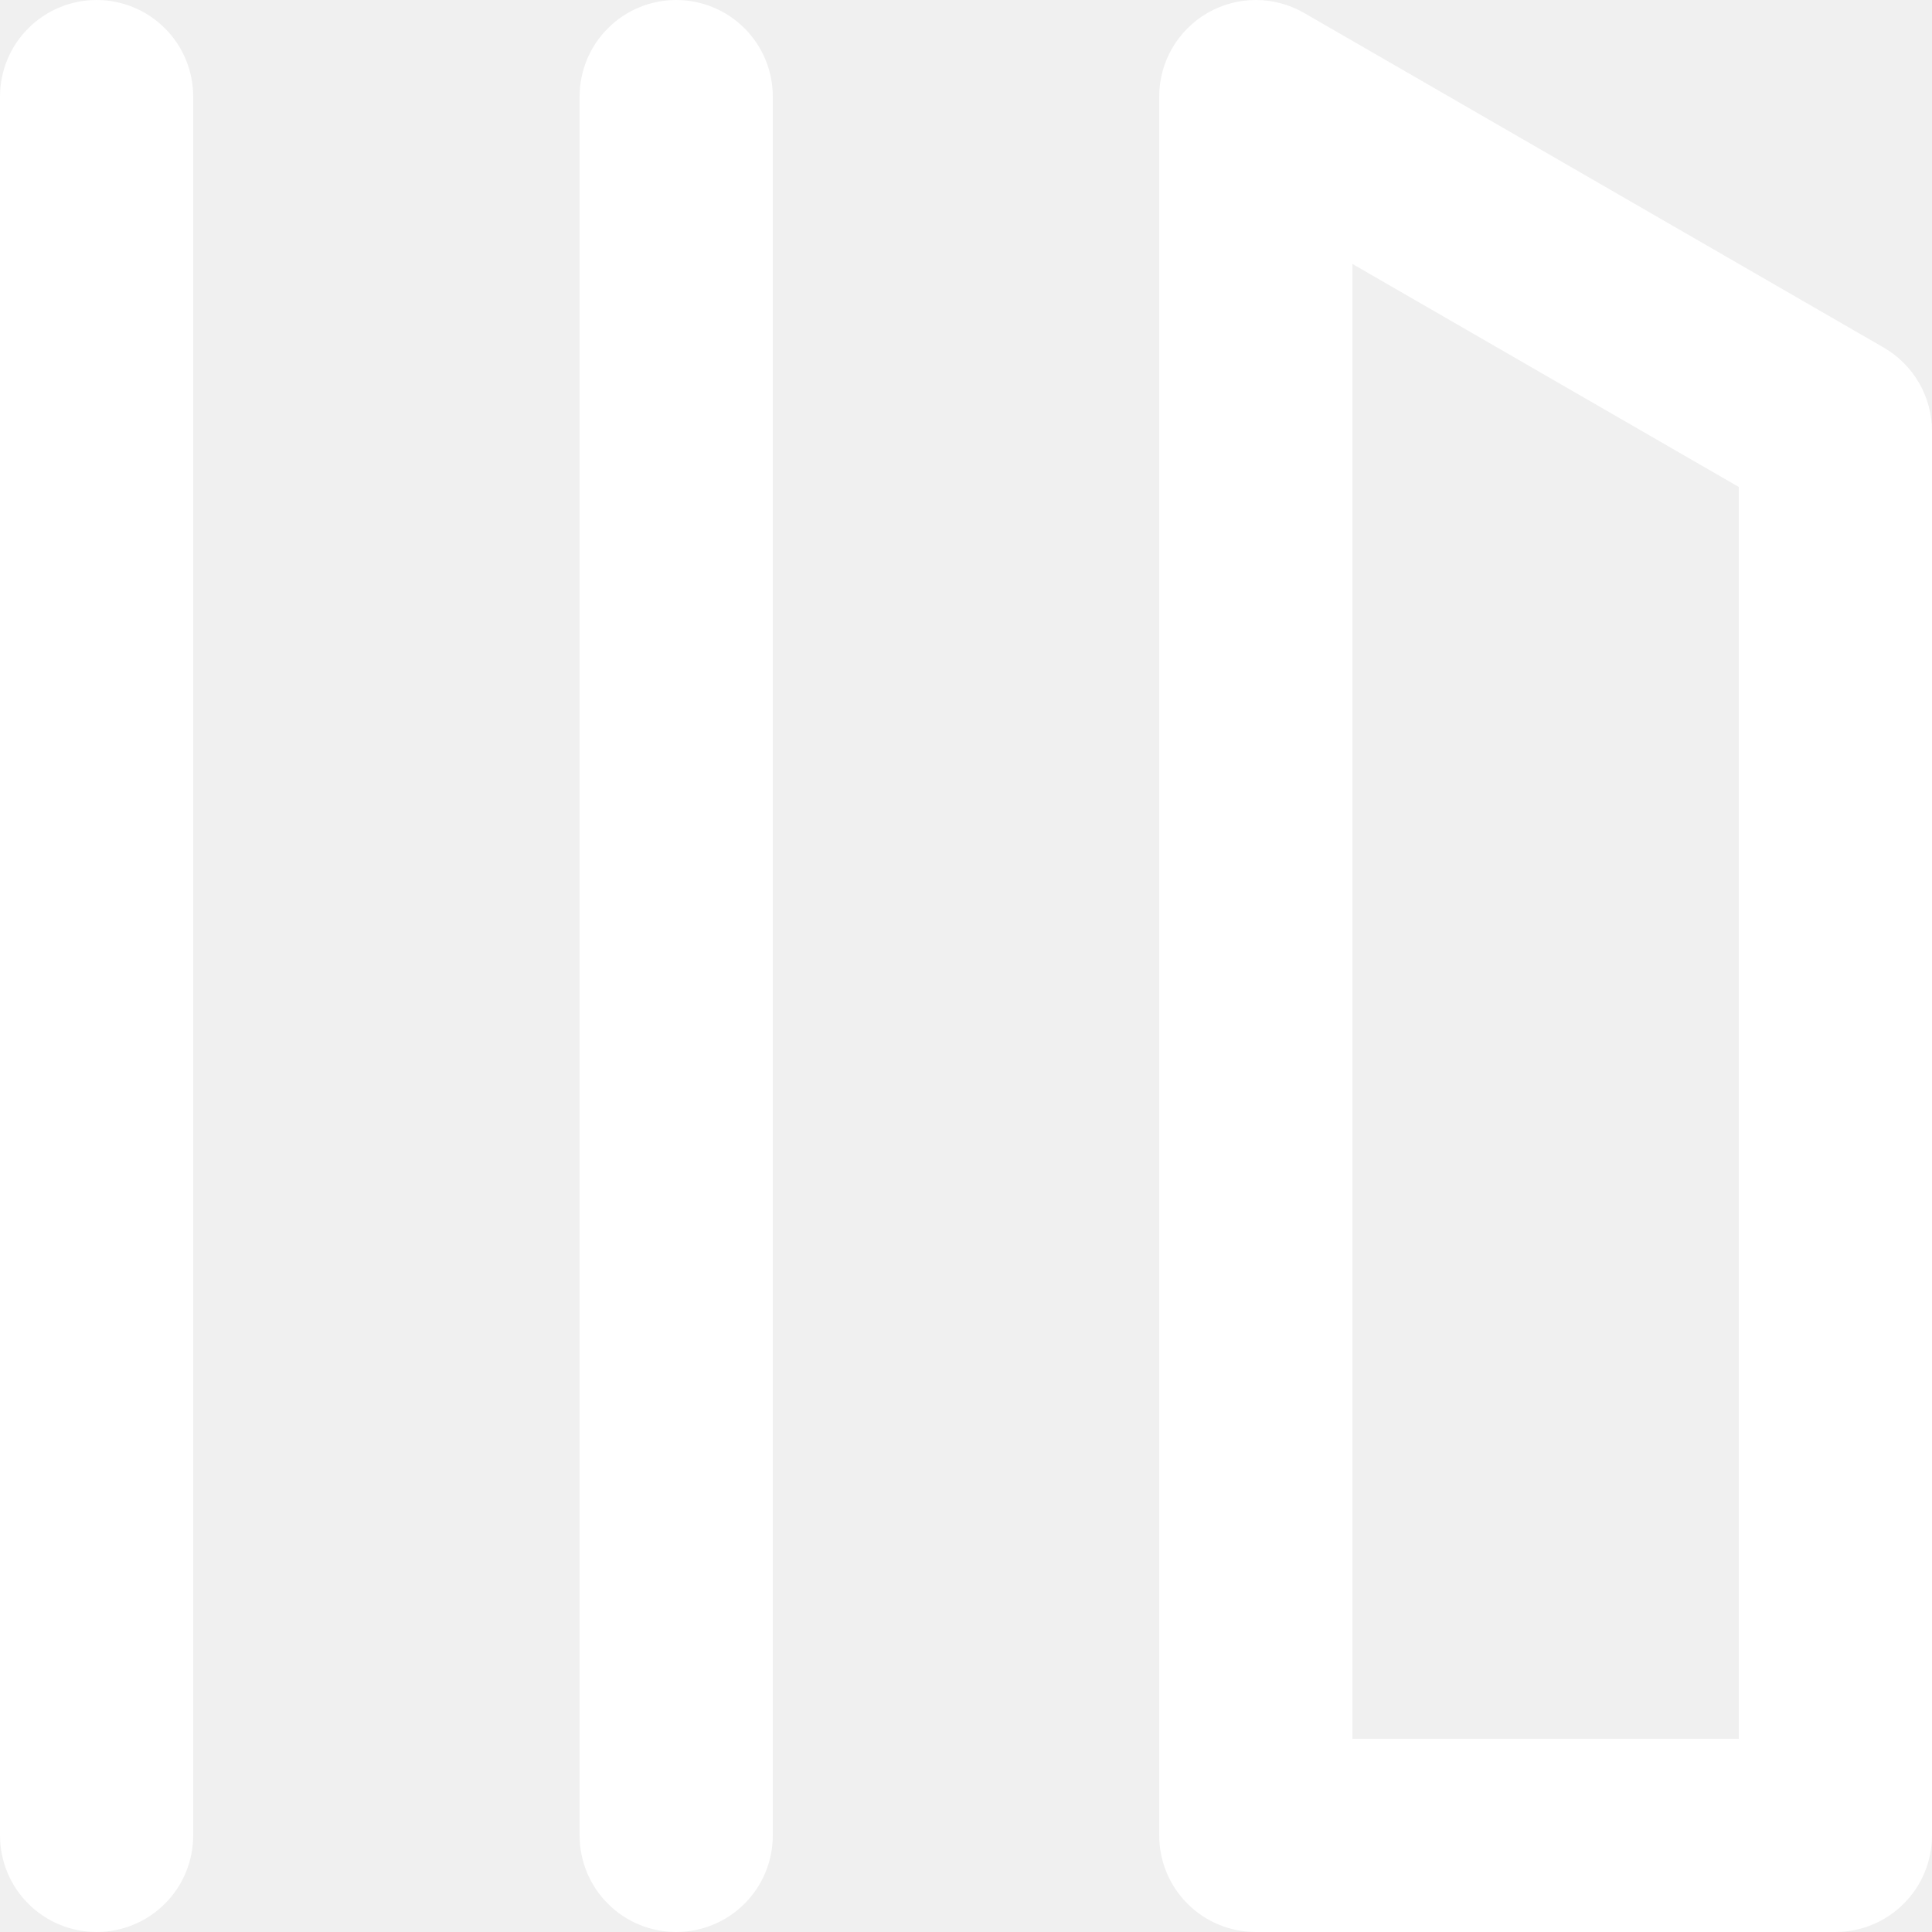
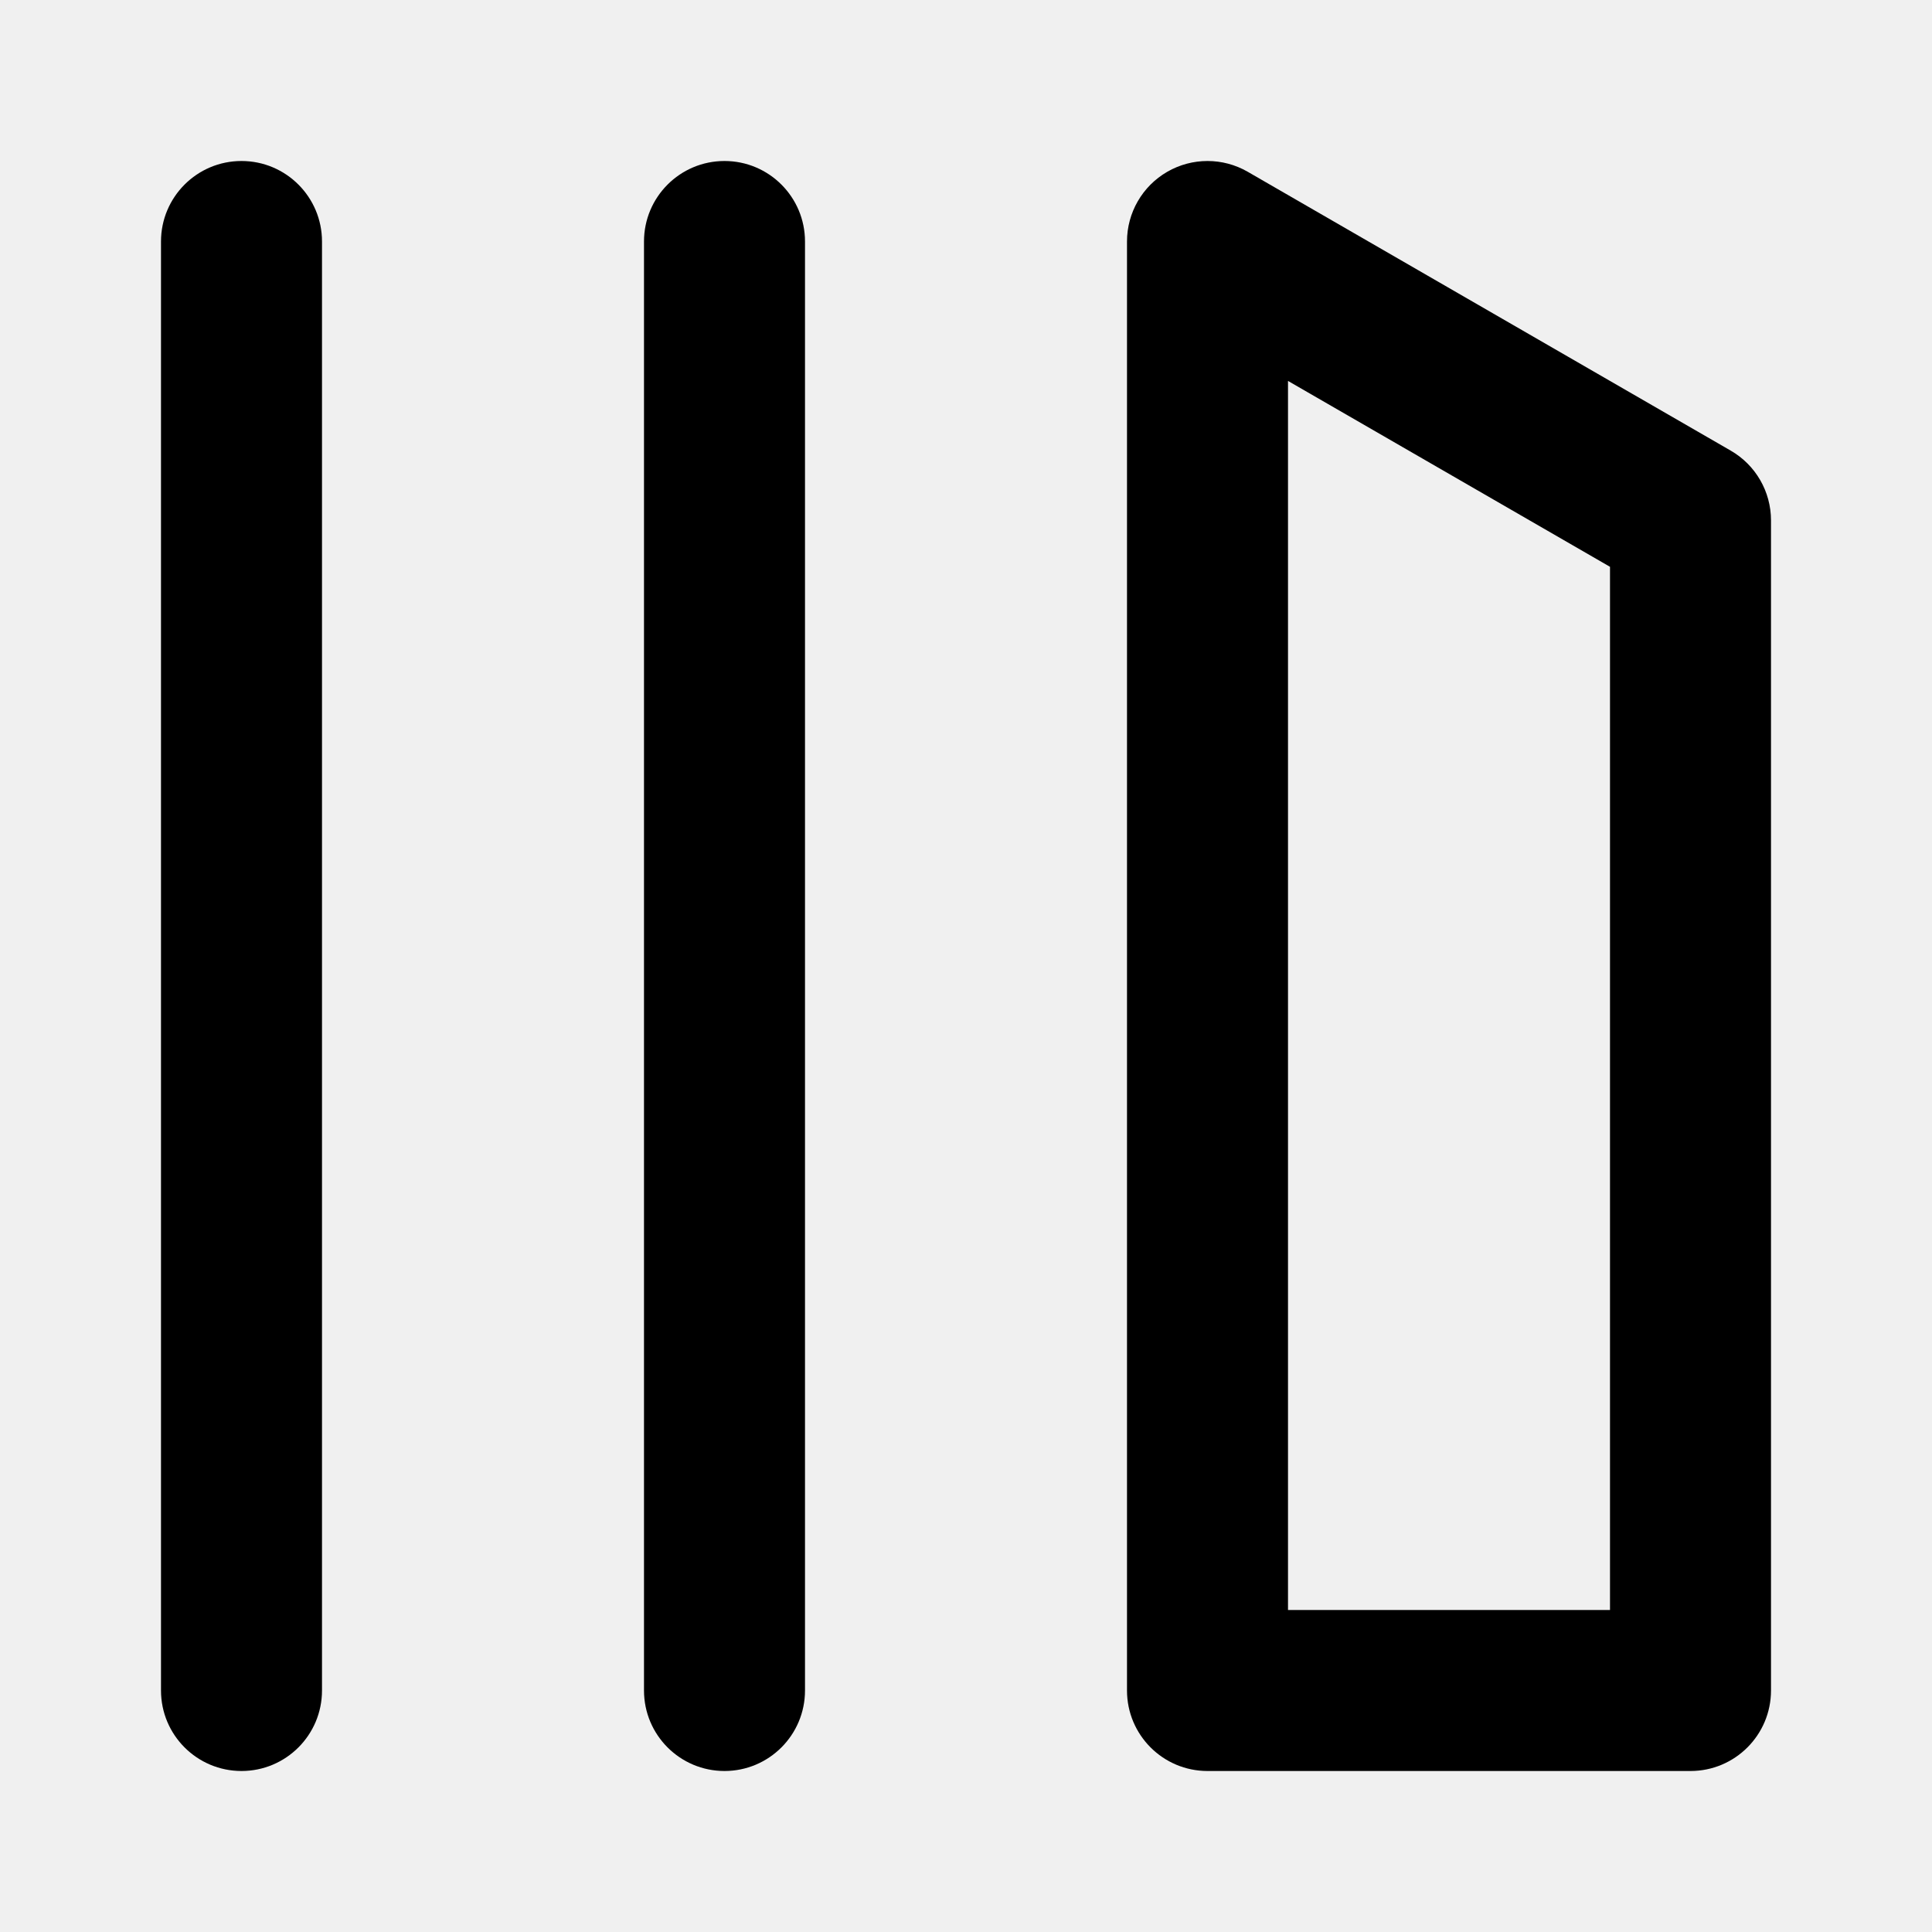
- <svg xmlns="http://www.w3.org/2000/svg" width="20" height="20" viewBox="0 0 20 20" fill="none">
-   <path d="M12.5 0.134C12.652 0.046 12.825 2.55108e-05 13 2.55108e-05C13.175 2.55108e-05 13.348 0.046 13.5 0.134L19.5 3.598C19.652 3.686 19.778 3.812 19.866 3.964C19.954 4.116 20 4.288 20 4.464V19C20 19.265 19.895 19.52 19.707 19.707C19.52 19.895 19.265 20 19 20H13C12.735 20 12.48 19.895 12.293 19.707C12.105 19.52 12 19.265 12 19V1C12 0.824 12.046 0.652 12.134 0.5C12.222 0.348 12.348 0.222 12.5 0.134ZM14 2.732V18H18V5.041L14 2.732ZM1 20C0.735 20 0.48 19.895 0.293 19.707C0.105 19.52 0 19.265 0 19V1C0 0.735 0.105 0.48 0.293 0.293C0.48 0.105 0.735 0 1 0C1.265 0 1.52 0.105 1.707 0.293C1.895 0.48 2 0.735 2 1V19C2 19.265 1.895 19.52 1.707 19.707C1.52 19.895 1.265 20 1 20ZM7 20C6.735 20 6.48 19.895 6.293 19.707C6.105 19.52 6 19.265 6 19V1C6 0.735 6.105 0.48 6.293 0.293C6.48 0.105 6.735 0 7 0C7.265 0 7.52 0.105 7.707 0.293C7.895 0.48 8 0.735 8 1V19C8 19.265 7.895 19.52 7.707 19.707C7.52 19.895 7.265 20 7 20Z" fill="white" />
+ <svg role="img" height="24" width="24" aria-hidden="true" class="Svg-sc-ytk21e-0 gQUQL collection-icon" viewBox="0 0 24 24" data-encore-id="icon">
+   <path d="M14.5 2.134a1 1 0 0 1 1 0l6 3.464a1 1 0 0 1 .5.866V21a1 1 0 0 1-1 1h-6a1 1 0 0 1-1-1V3a1 1 0 0 1 .5-.866zM16 4.732V20h4V7.041l-4-2.309zM3 22a1 1 0 0 1-1-1V3a1 1 0 0 1 2 0v18a1 1 0 0 1-1 1zm6 0a1 1 0 0 1-1-1V3a1 1 0 0 1 2 0v18a1 1 0 0 1-1 1z" />
</svg>
